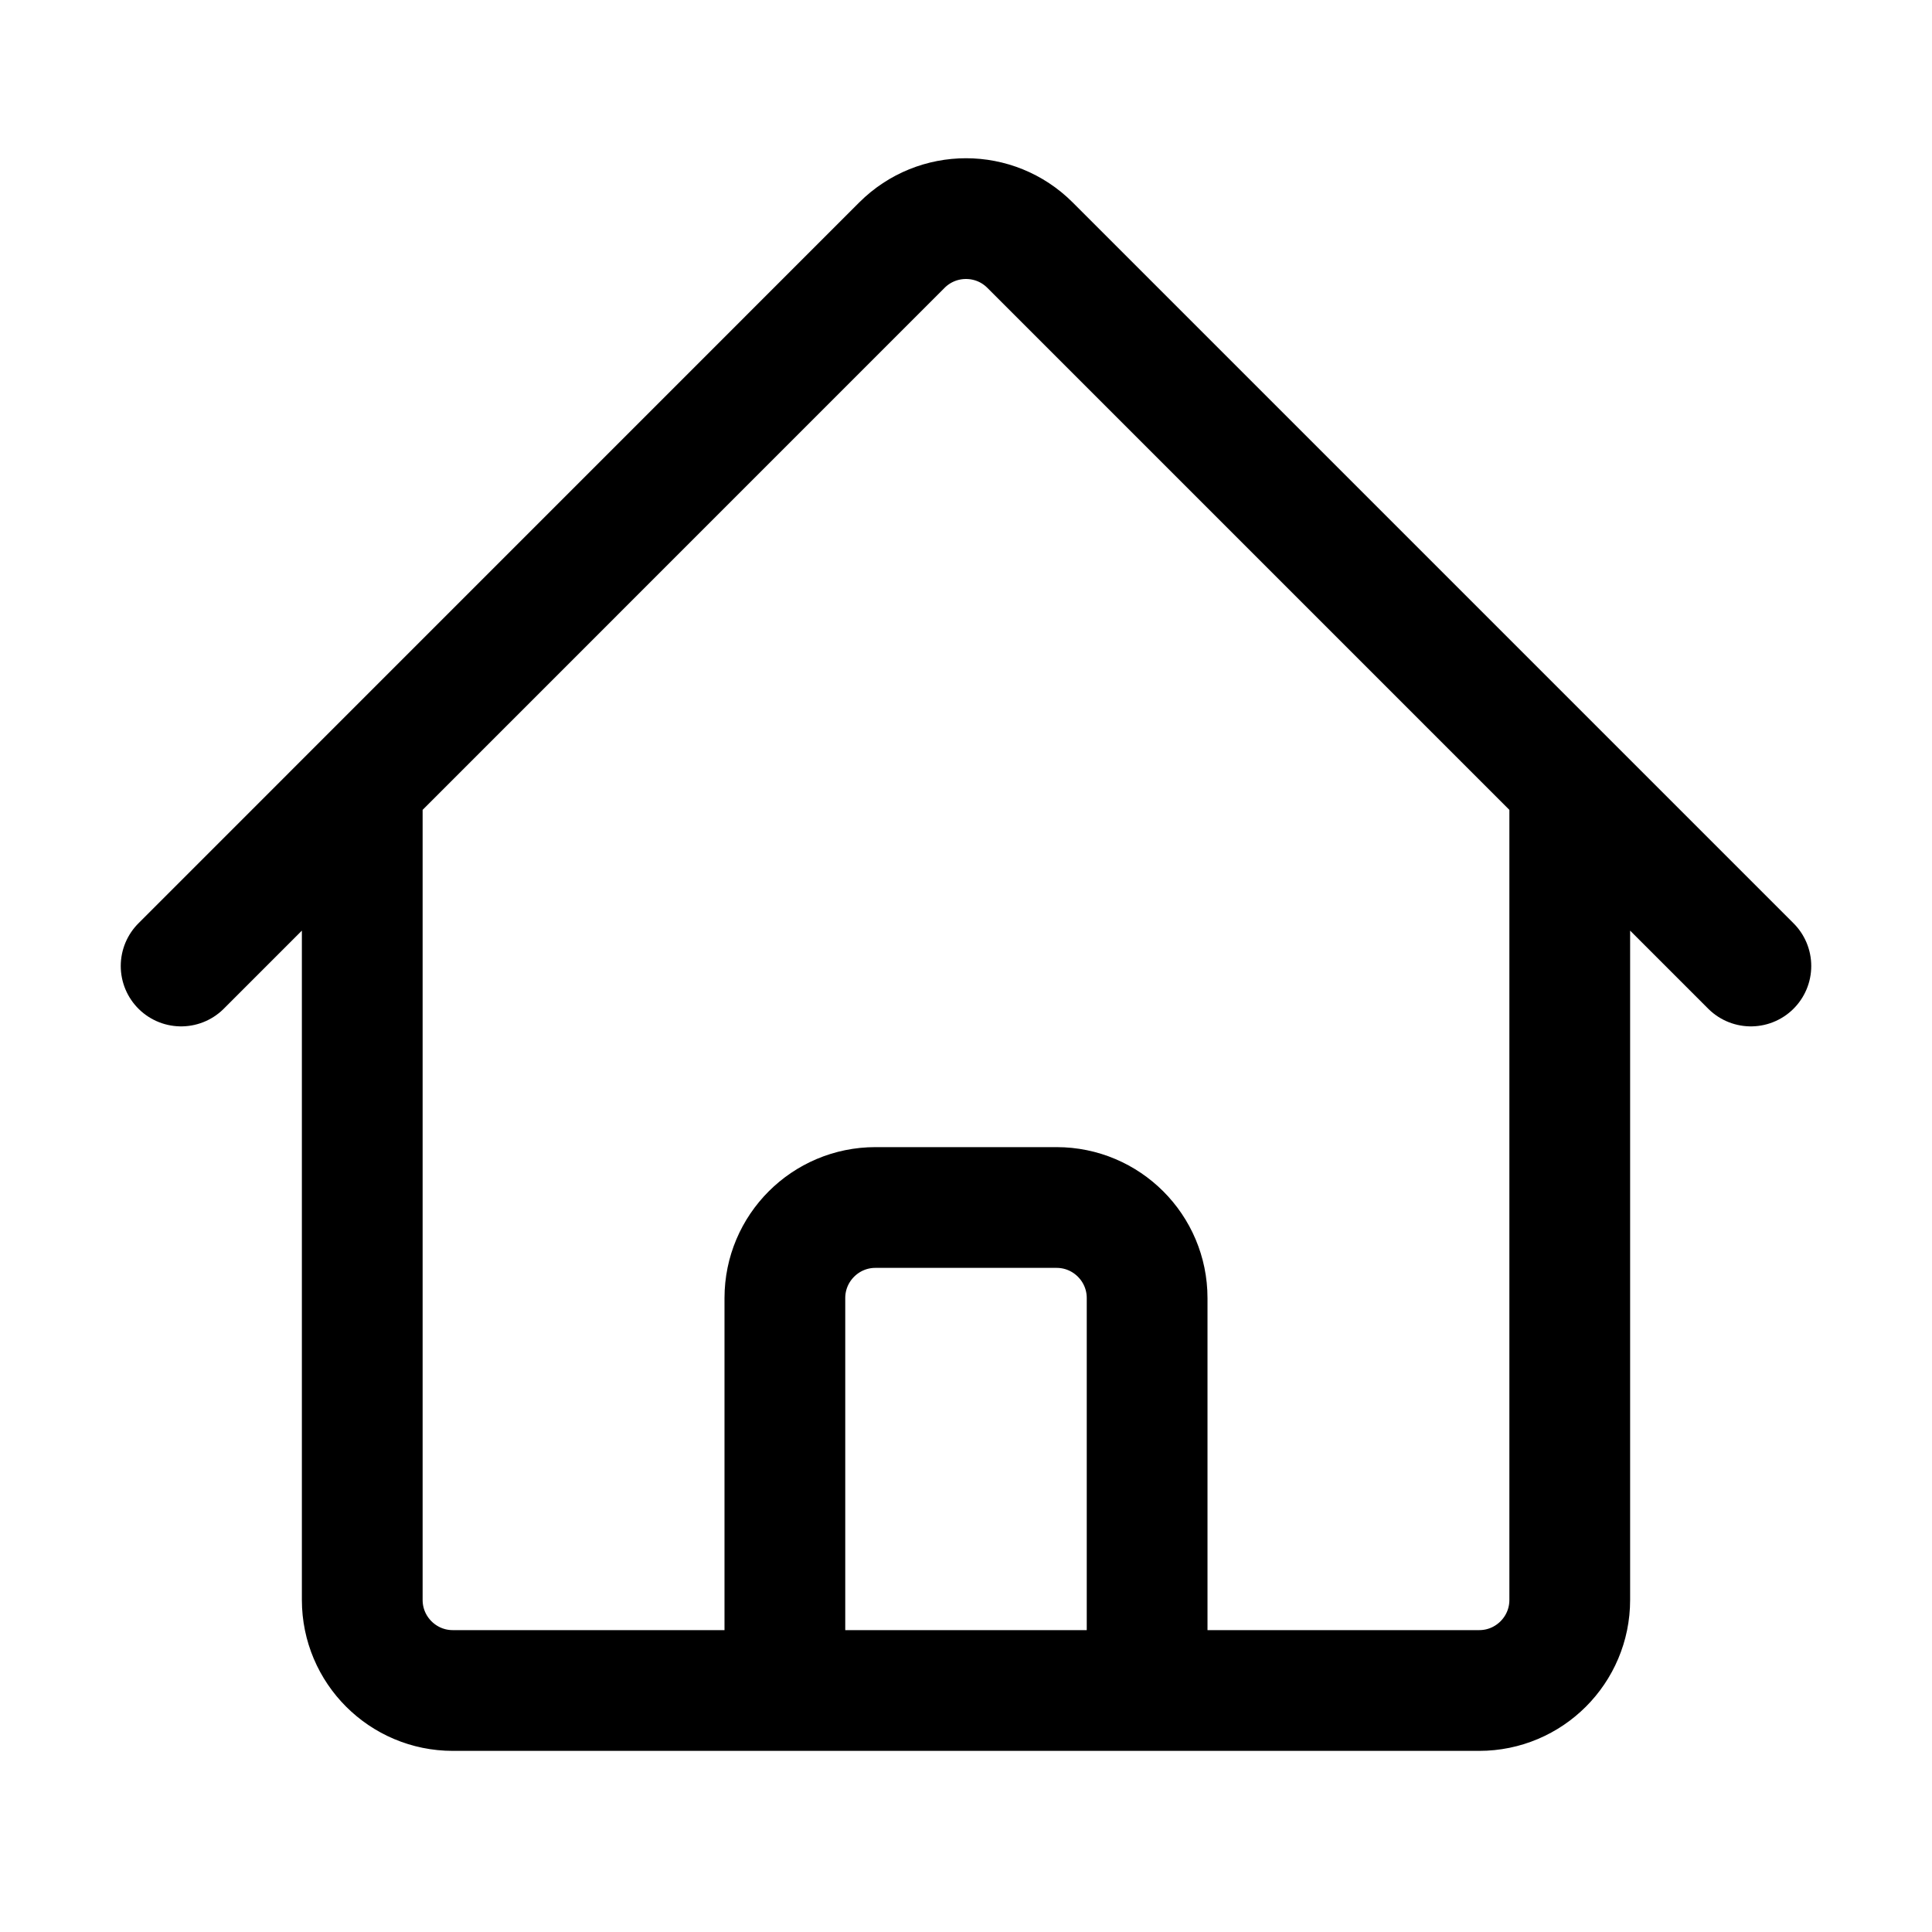
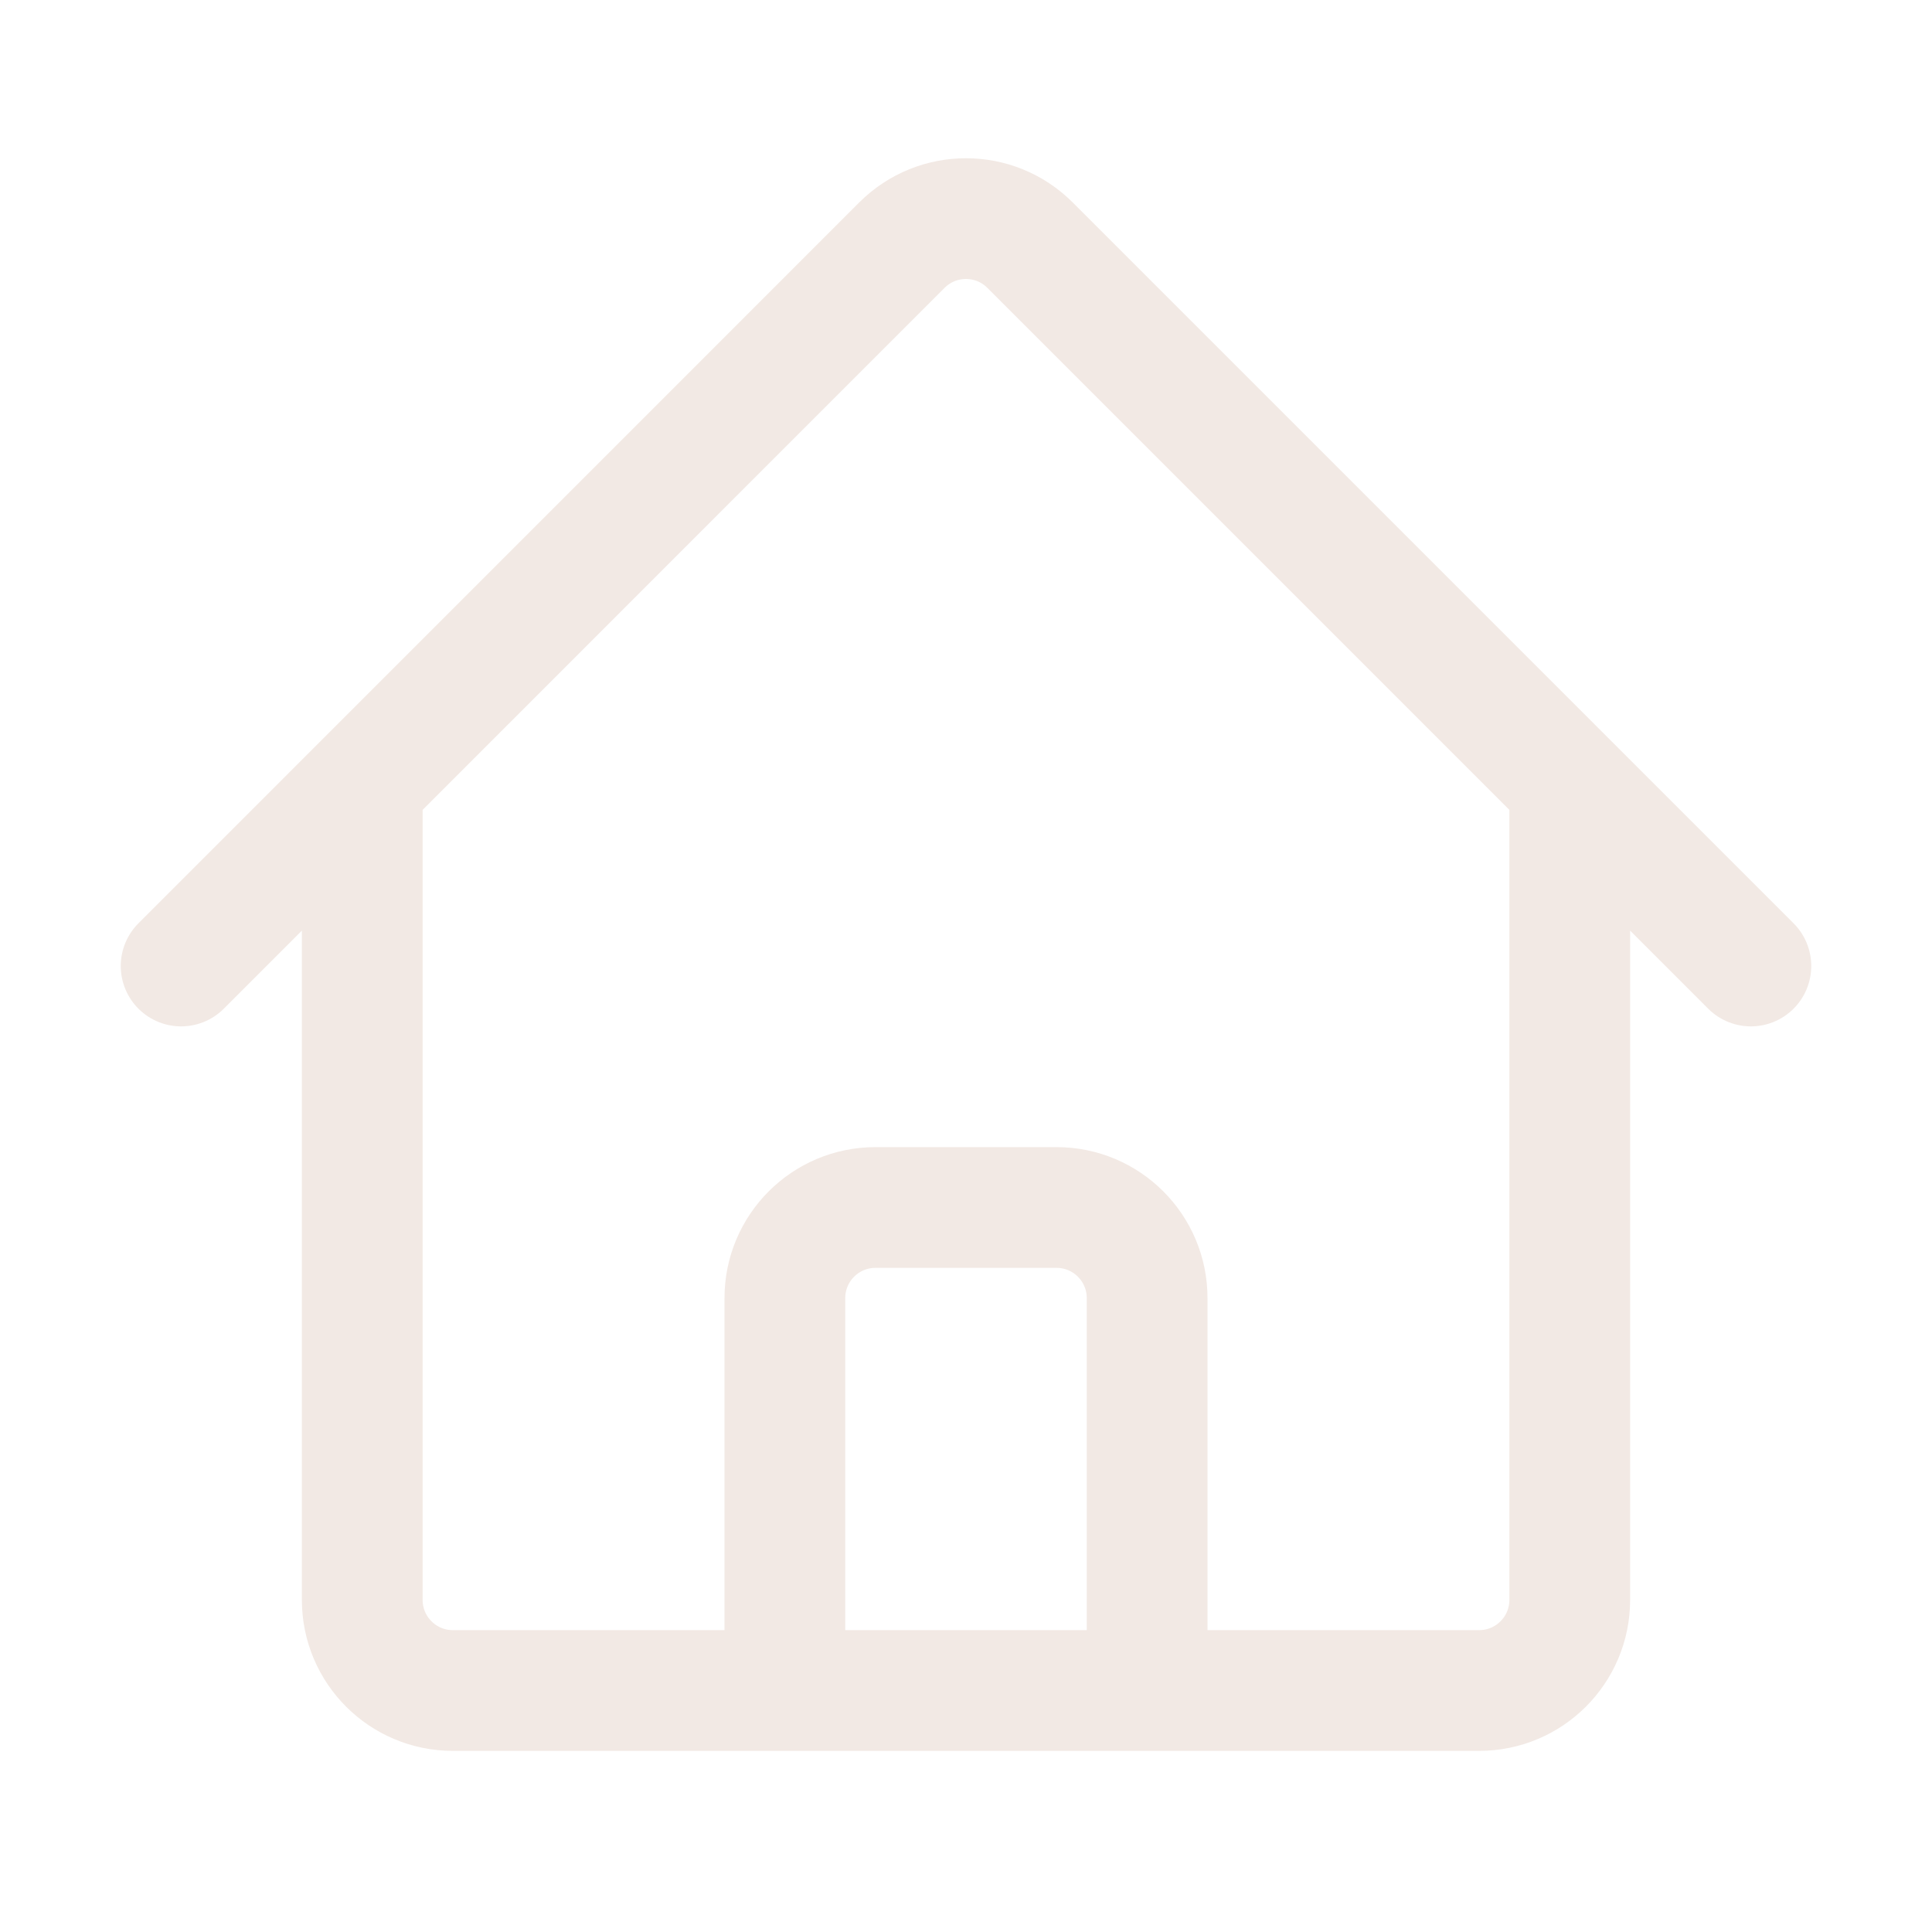
- <svg xmlns="http://www.w3.org/2000/svg" fill="none" viewBox="0 0 24 24" stroke-width="1.5" stroke="currentColor" class="w-6 h-6">
+ <svg xmlns="http://www.w3.org/2000/svg" fill="none" viewBox="0 0 24 24" stroke-width="1.5" stroke="#F2E9E4" class="w-6 h-6">
  <path stroke-linecap="round" stroke-linejoin="round" d="M2.25 12l8.954-8.955c.44-.439 1.152-.439 1.591 0L21.75 12M4.5 9.75v10.125c0 .621.504 1.125 1.125 1.125H9.75v-4.875c0-.621.504-1.125 1.125-1.125h2.25c.621 0 1.125.504 1.125 1.125V21h4.125c.621 0 1.125-.504 1.125-1.125V9.75M8.25 21h8.25" />
</svg>
